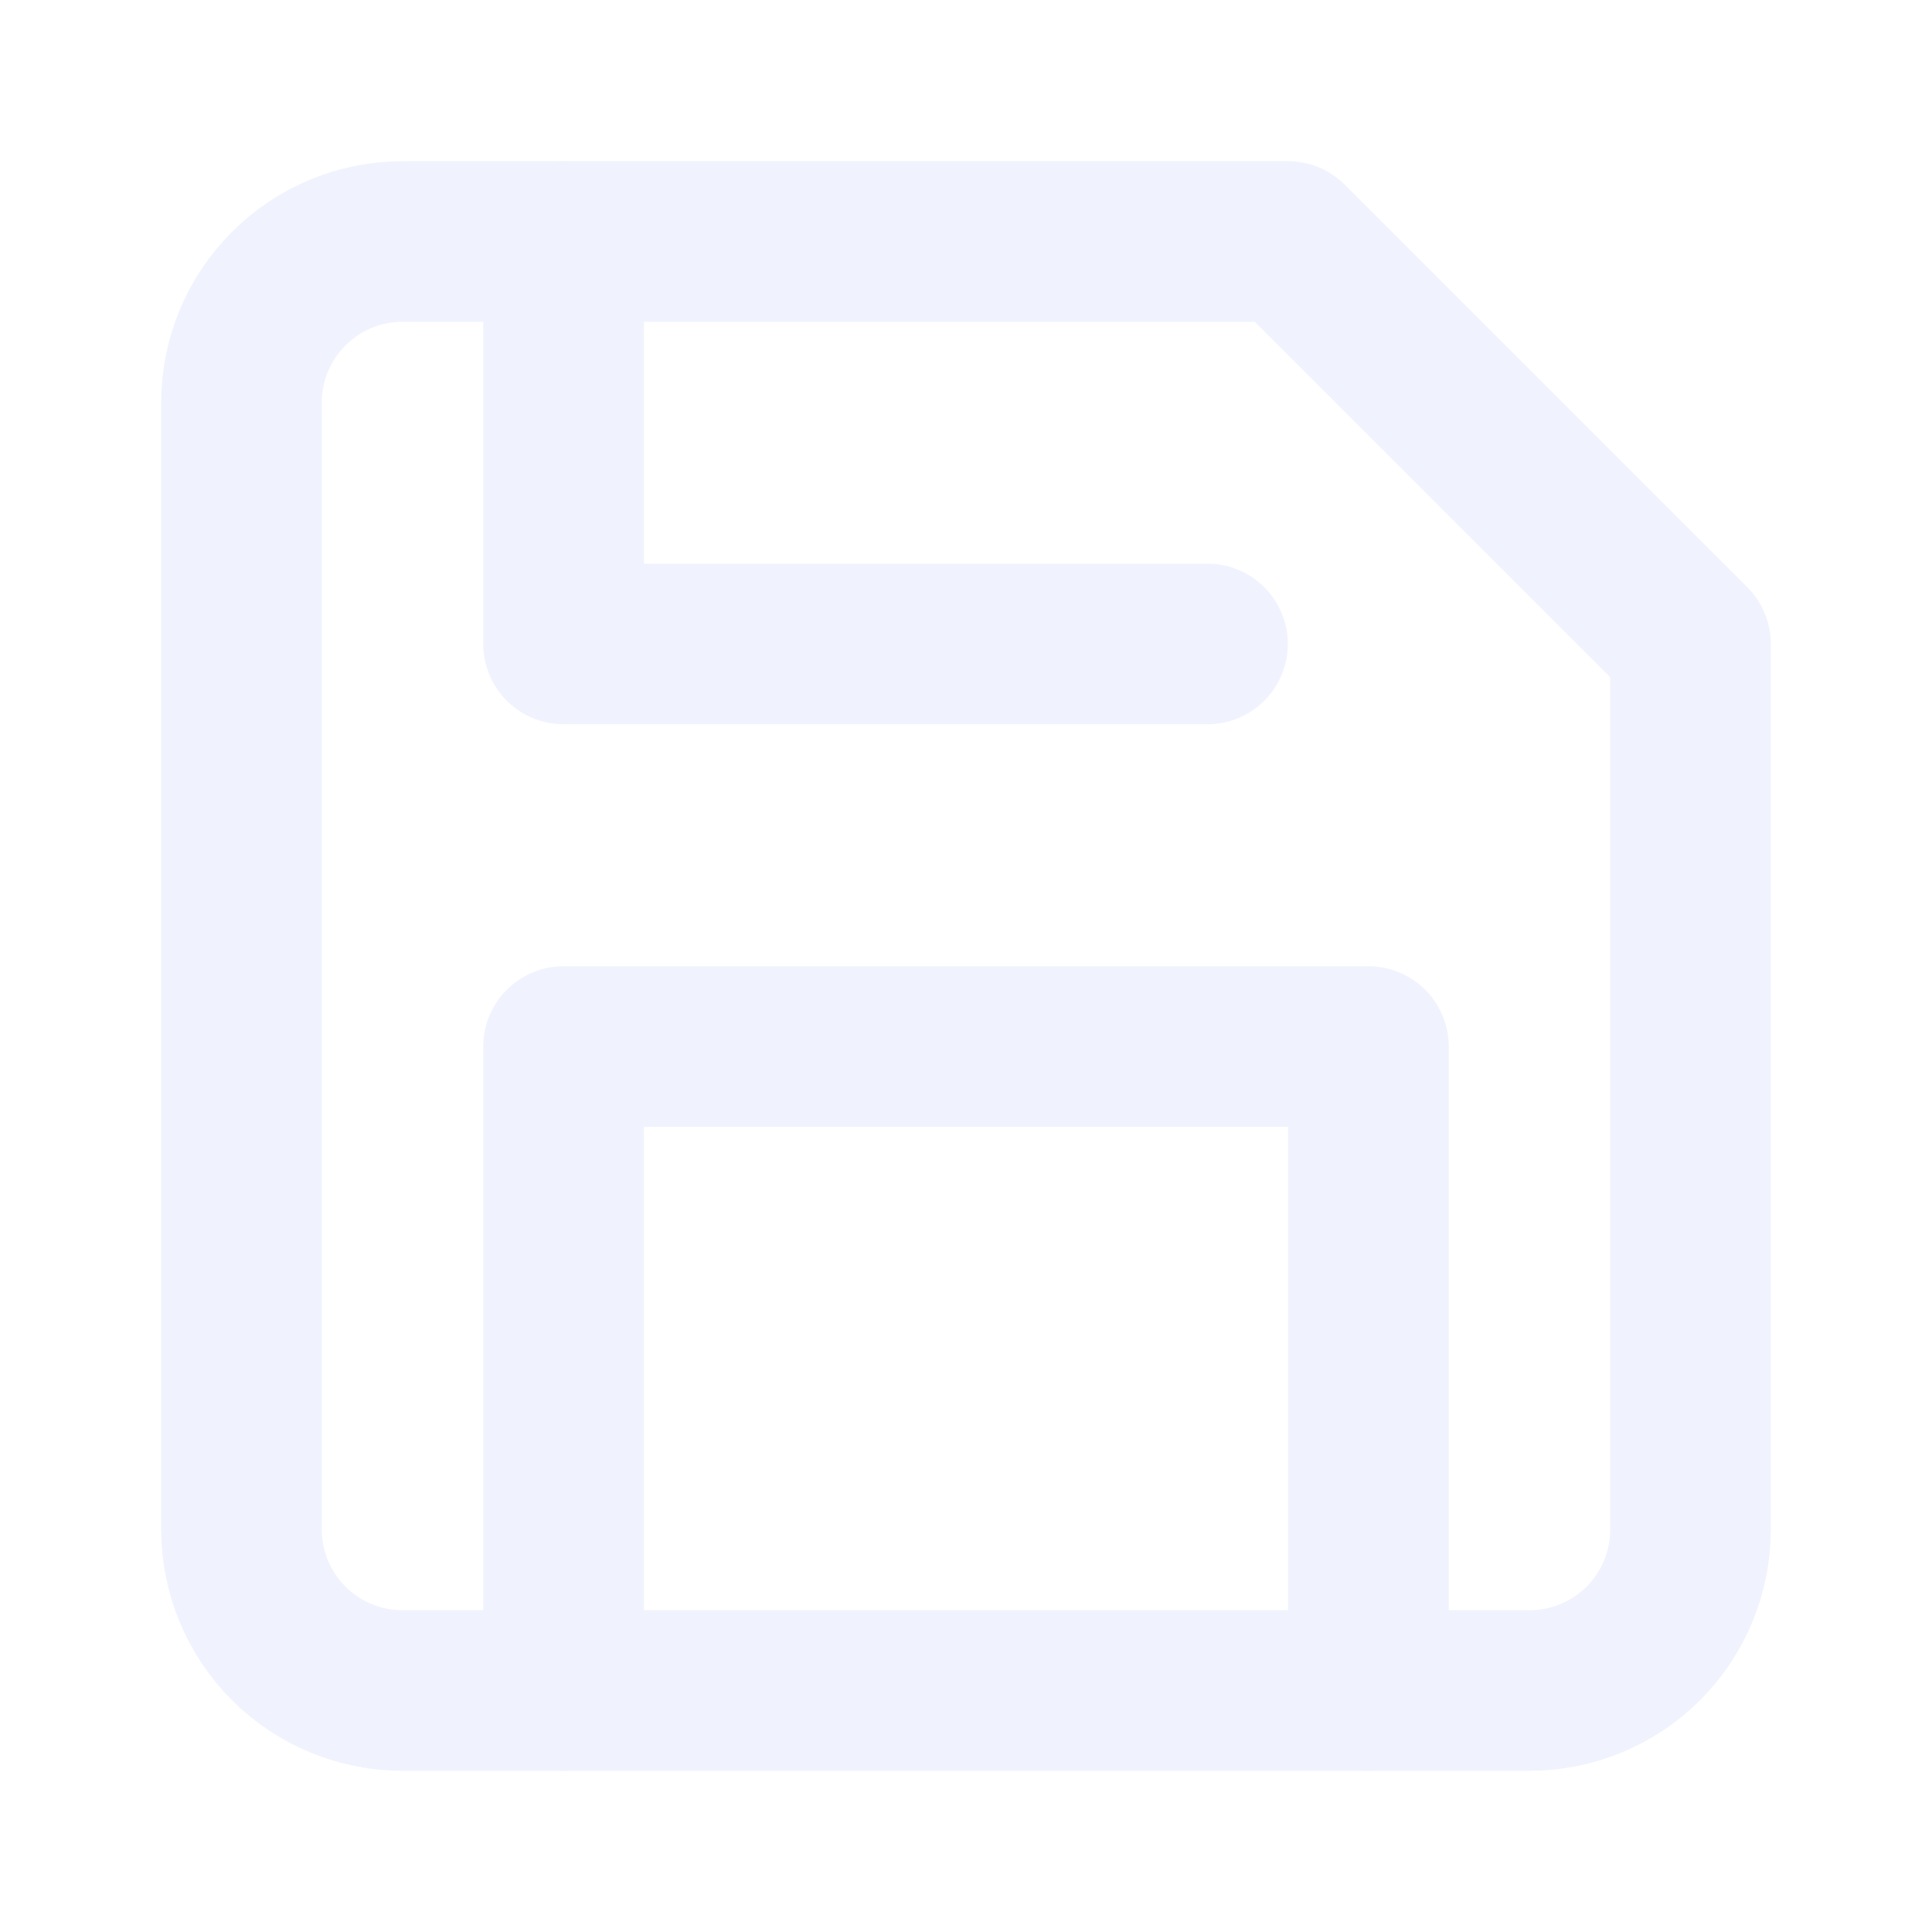
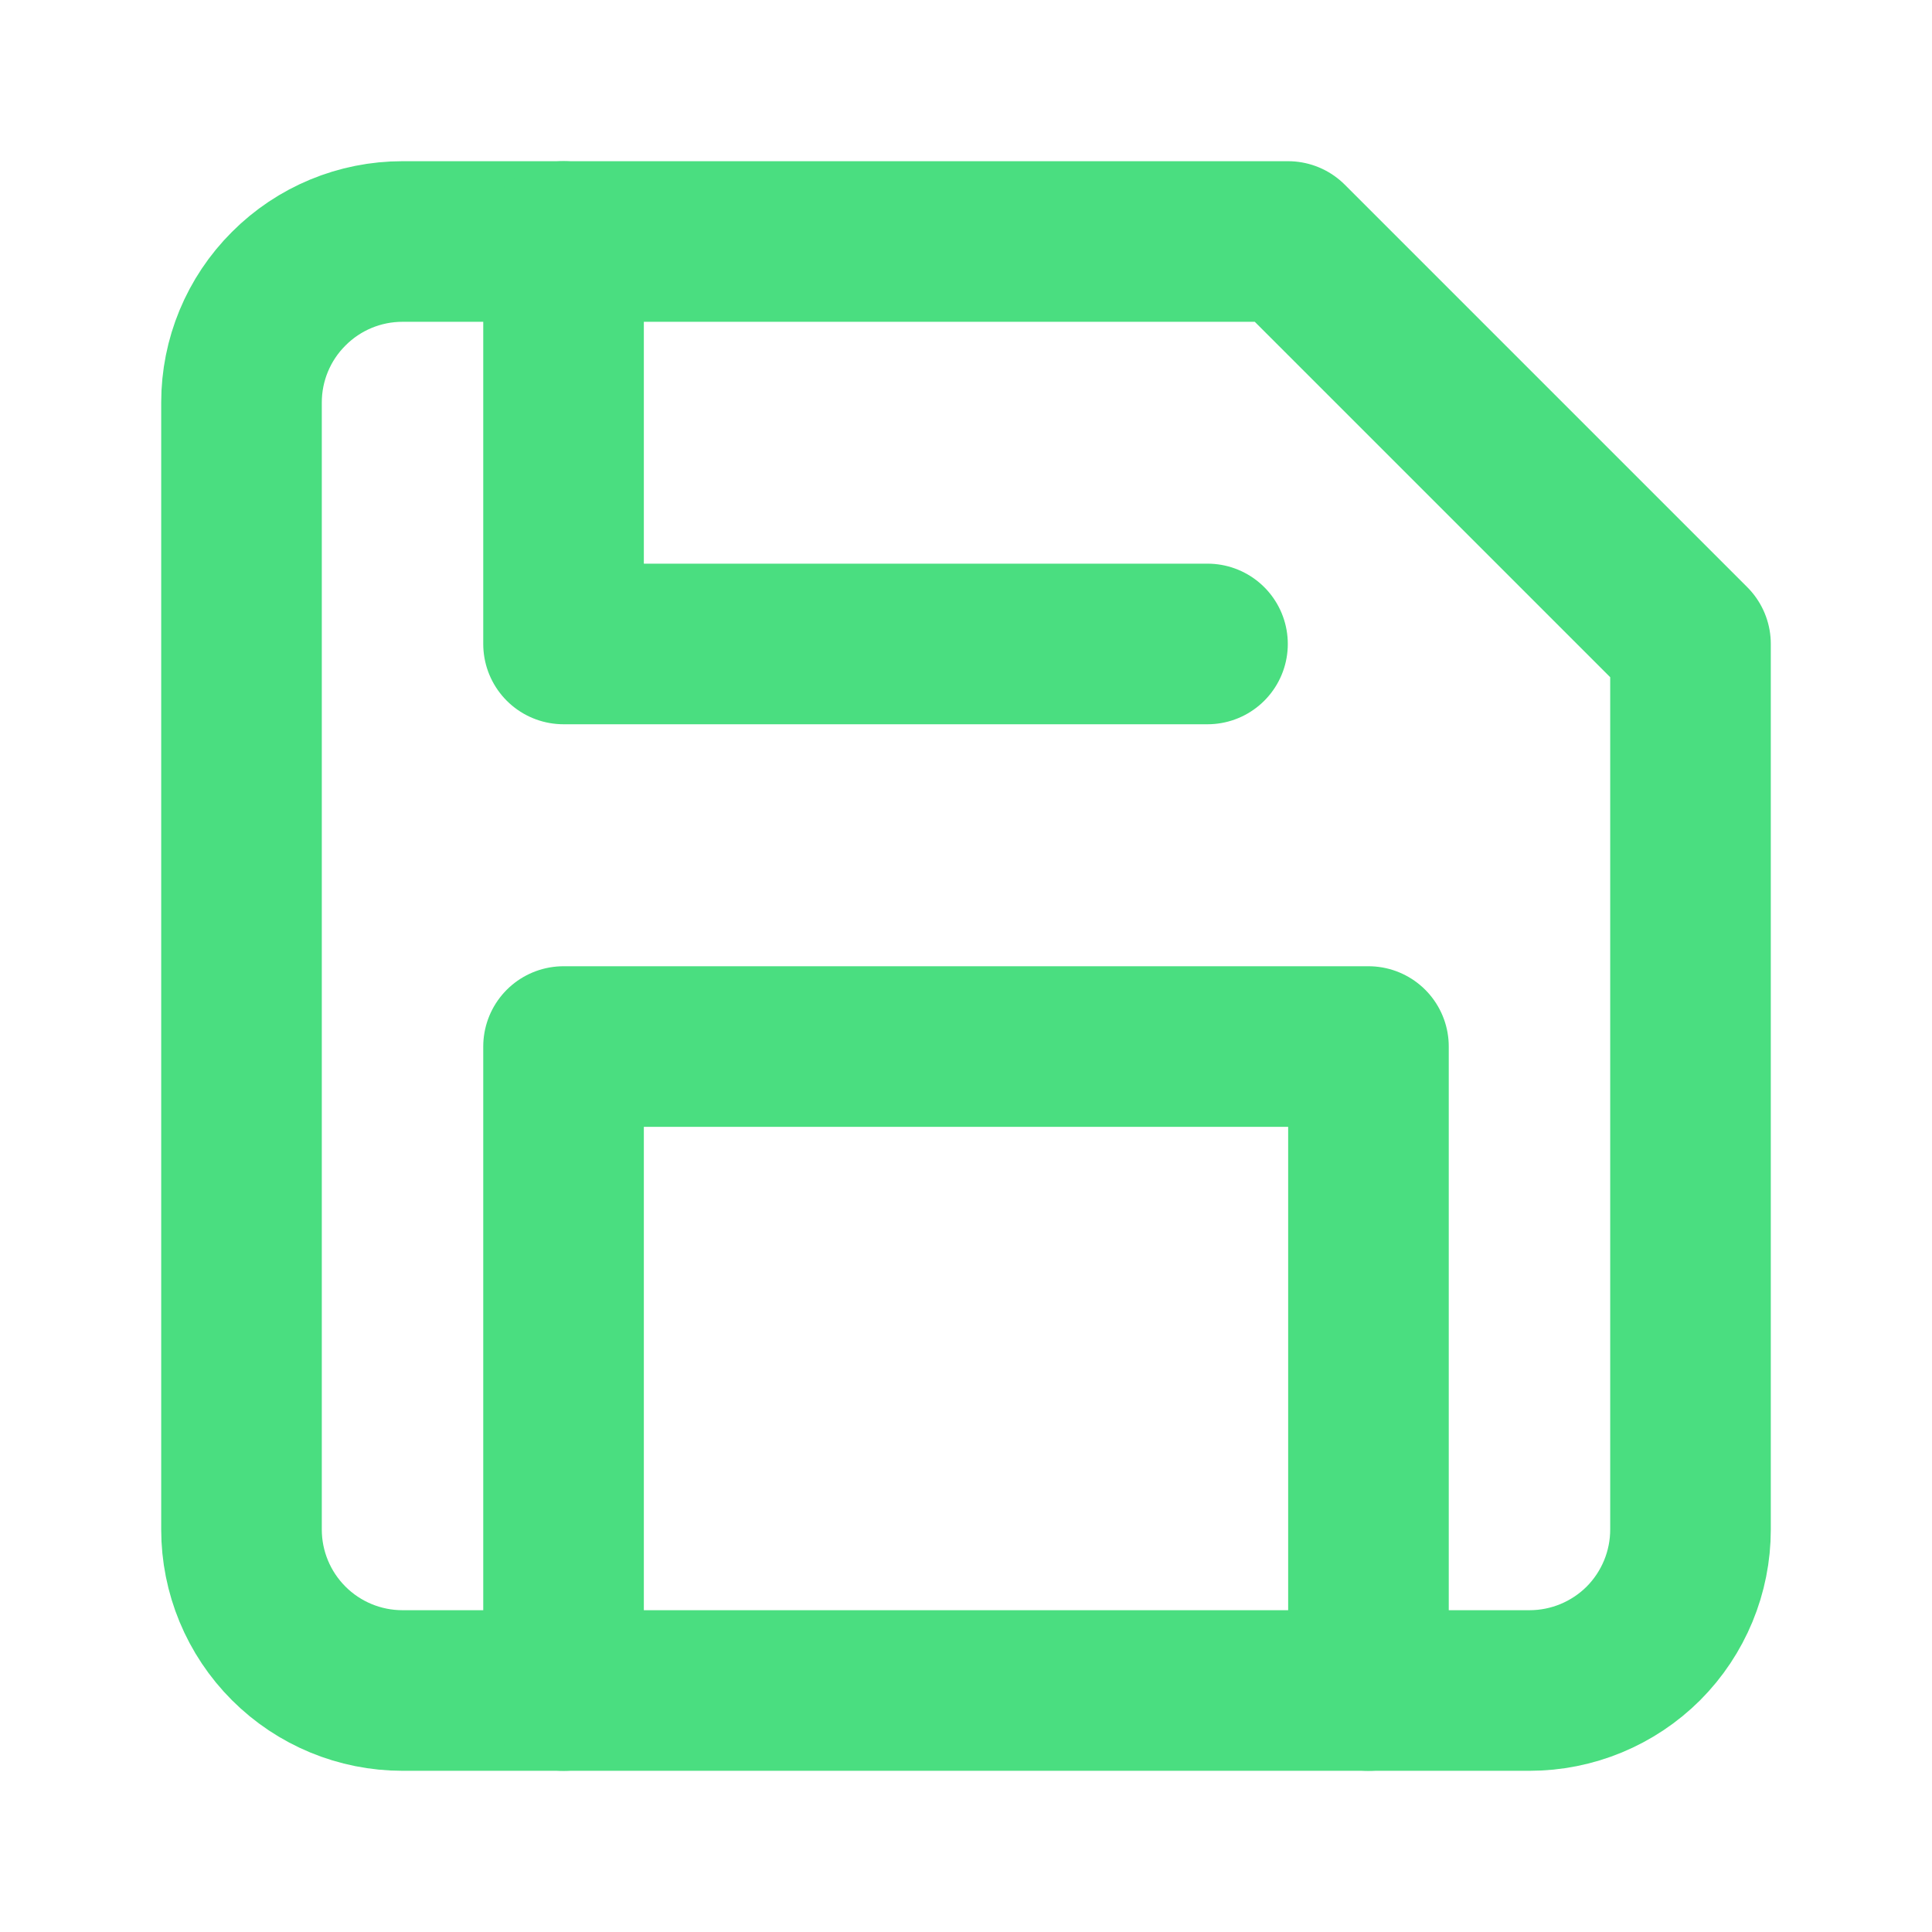
<svg xmlns="http://www.w3.org/2000/svg" width="16" height="16" viewBox="0 0 16 16" fill="none">
-   <path d="M12.667 14H3.333C2.98 14 2.641 13.86 2.391 13.61C2.14 13.359 2 13.02 2 12.667V3.333C2 2.98 2.14 2.641 2.391 2.391C2.641 2.14 2.98 2 3.333 2H10.667L14 5.333V12.667C14 13.02 13.86 13.359 13.61 13.61C13.359 13.86 13.02 14 12.667 14Z" stroke="#f0f3fd" stroke-width="1.33" stroke-linecap="round" stroke-linejoin="round" />
-   <path d="M11.333 14V8.667H4.667V14" stroke="#f0f3fd" stroke-width="1.33" stroke-linecap="round" stroke-linejoin="round" />
-   <path d="M4.667 2V5.333H10" stroke="#f0f3fd" stroke-width="1.33" stroke-linecap="round" stroke-linejoin="round" />
+   <path d="M12.667 14H3.333C2.98 14 2.641 13.86 2.391 13.61C2.14 13.359 2 13.02 2 12.667V3.333C2 2.98 2.14 2.641 2.391 2.391C2.641 2.14 2.98 2 3.333 2H10.667L14 5.333V12.667C14 13.02 13.86 13.359 13.61 13.61C13.359 13.86 13.02 14 12.667 14Z" stroke="rgb(74 222 128)" stroke-width="1.33" stroke-linecap="round" stroke-linejoin="round" />
+   <path d="M11.333 14V8.667H4.667V14" stroke="rgb(74 222 128)" stroke-width="1.33" stroke-linecap="round" stroke-linejoin="round" />
+   <path d="M4.667 2V5.333H10" stroke="rgb(74 222 128)" stroke-width="1.33" stroke-linecap="round" stroke-linejoin="round" />
</svg>
